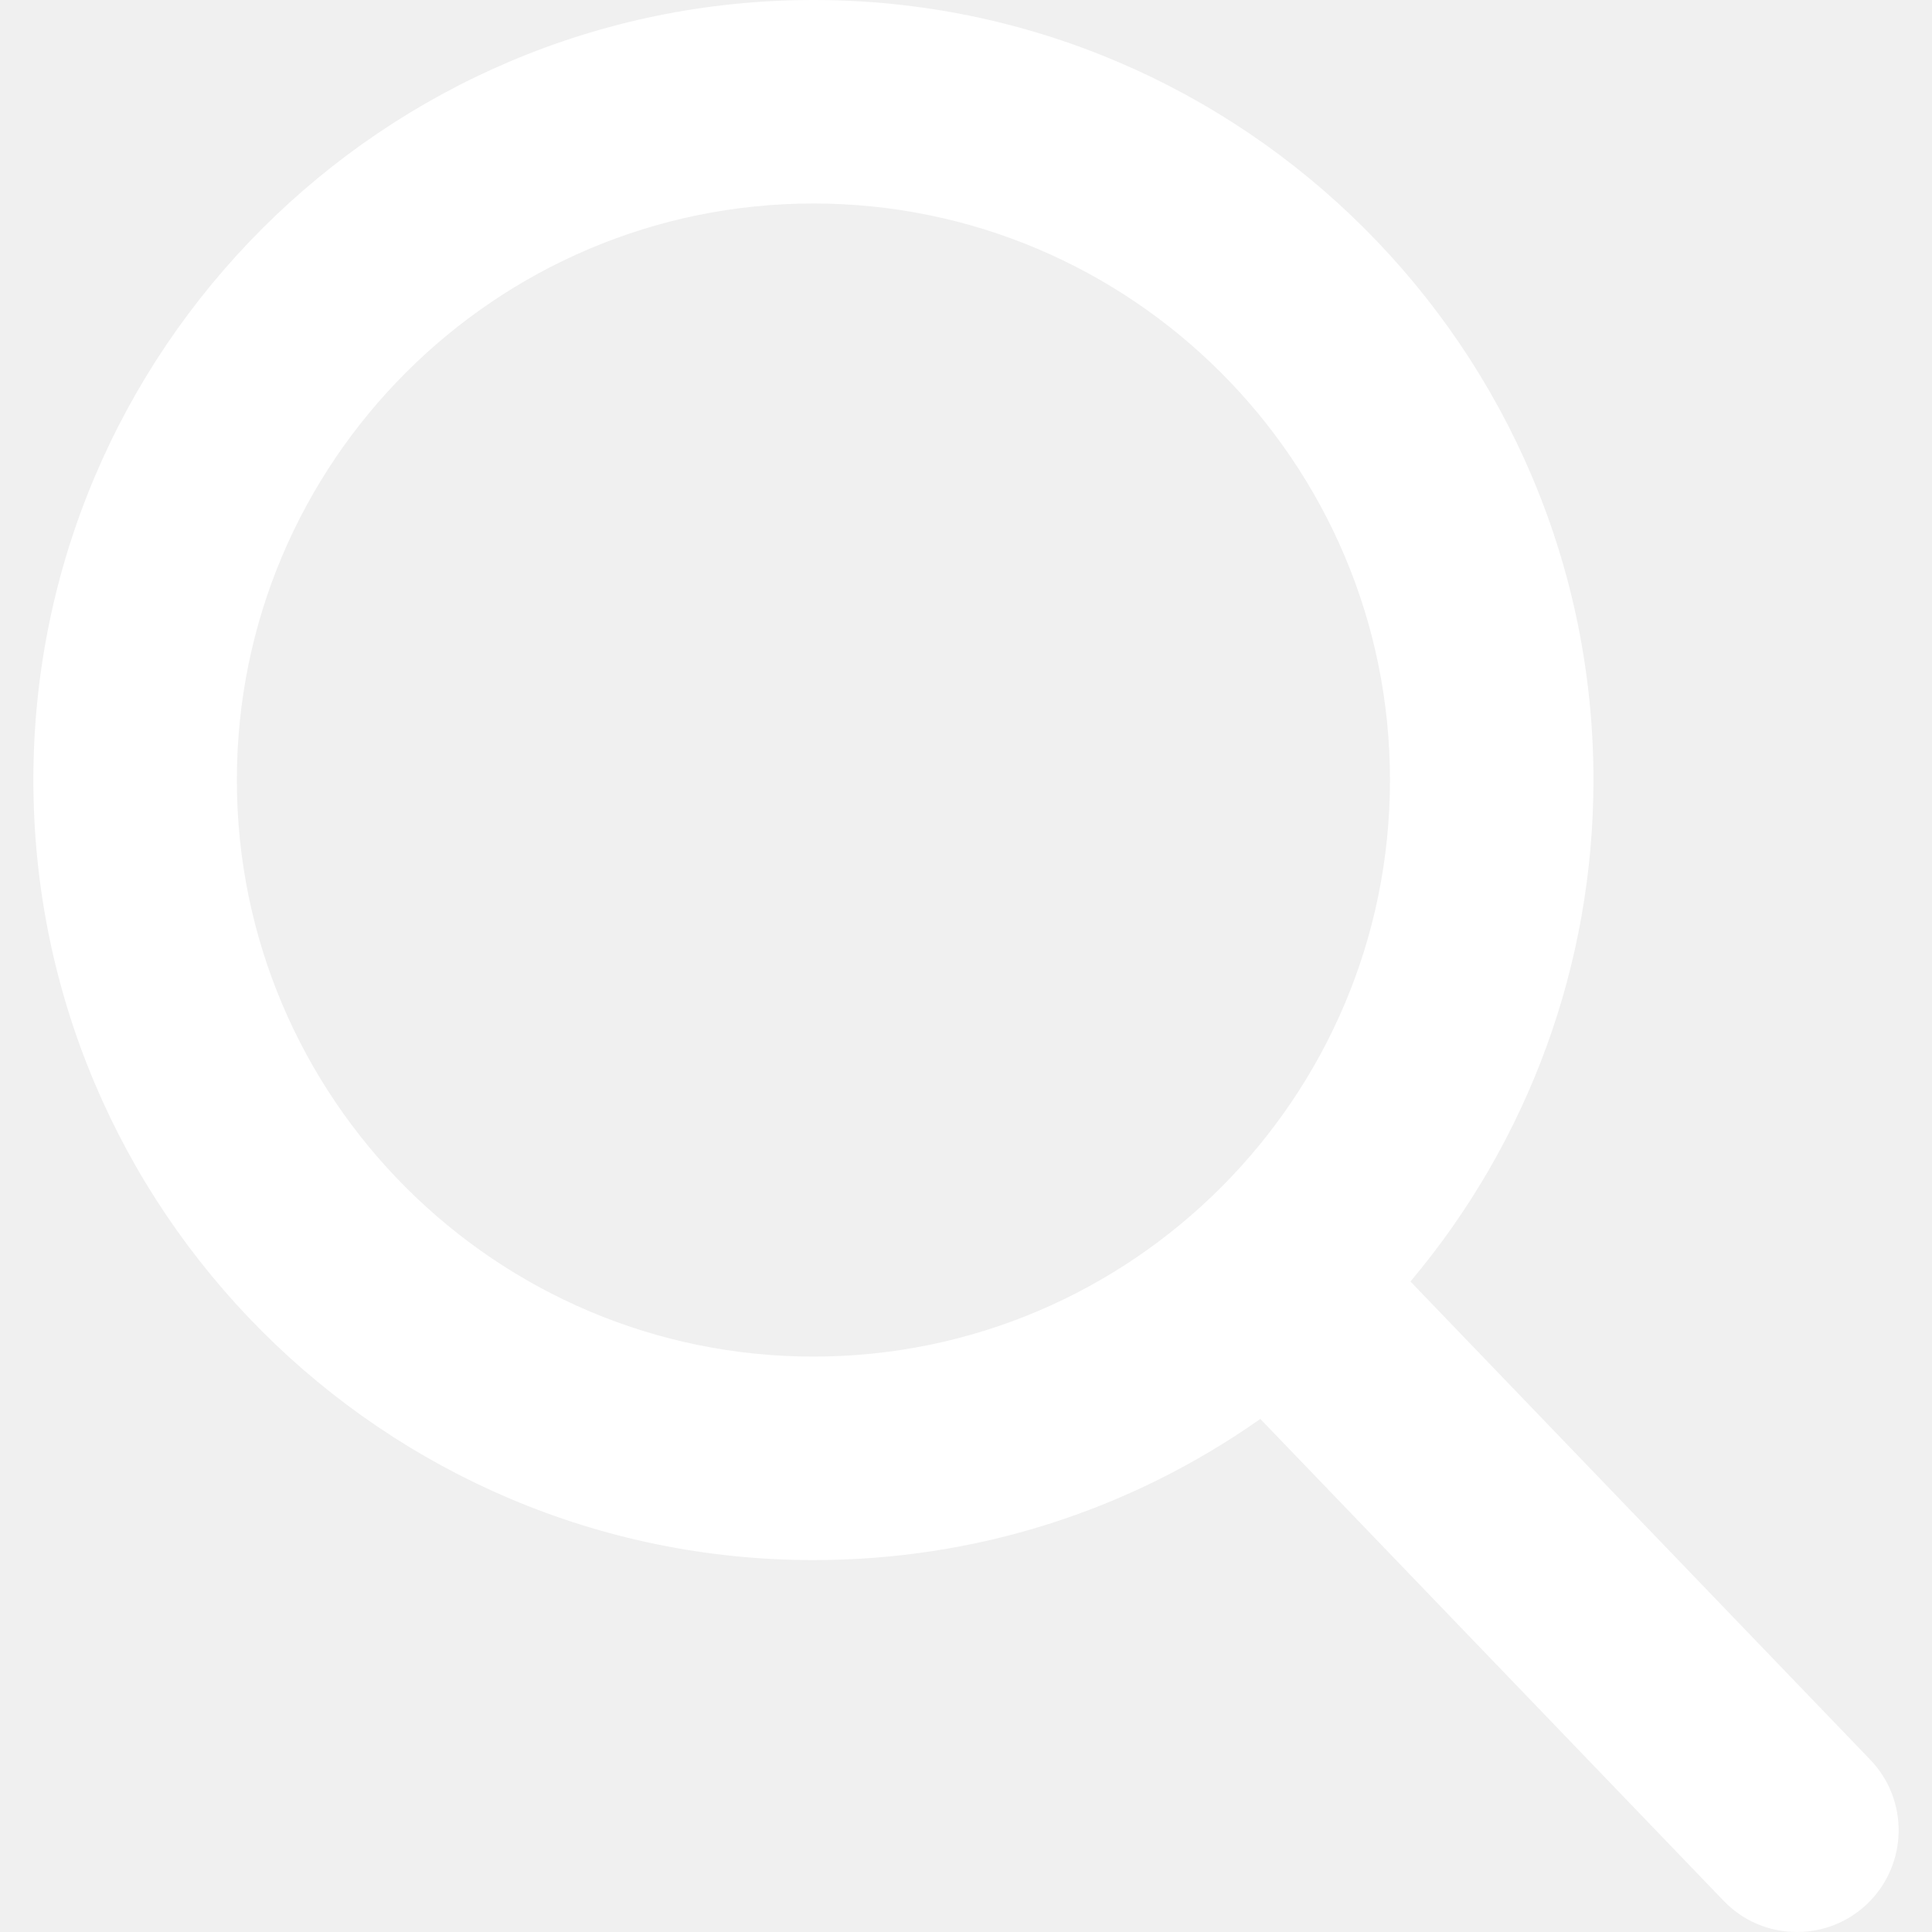
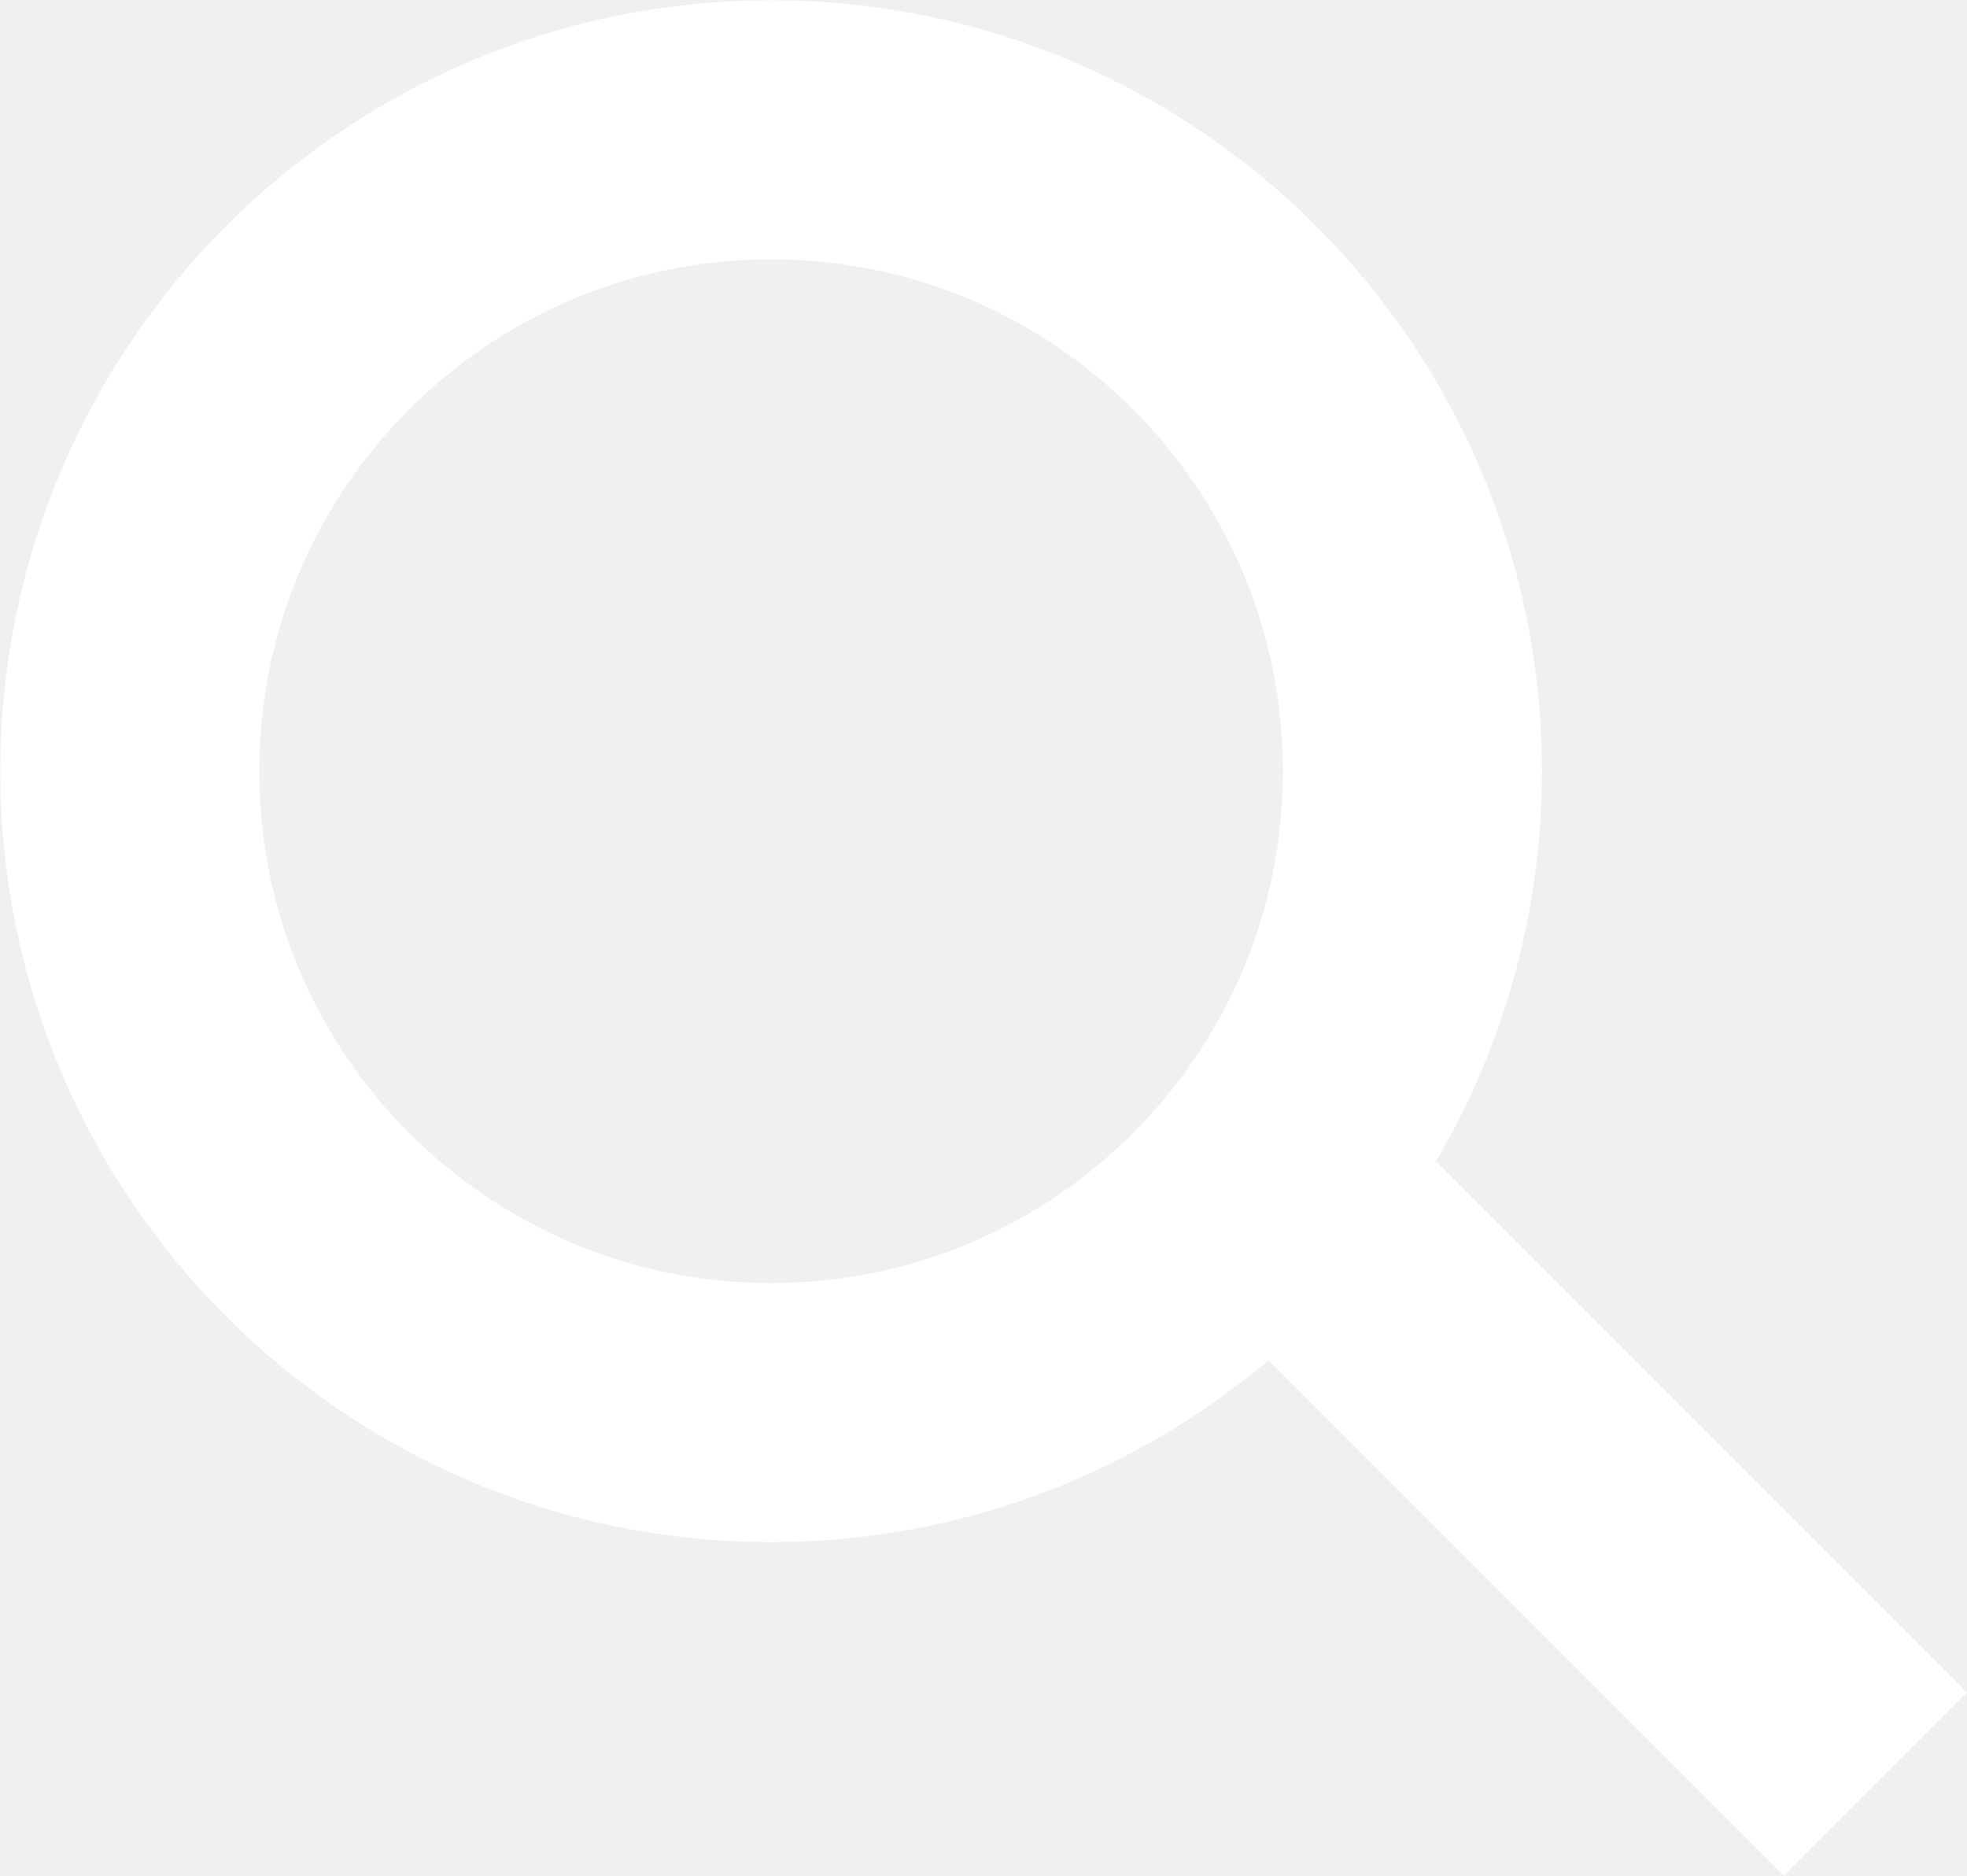
- <svg xmlns="http://www.w3.org/2000/svg" version="1.1" id="Capa_1" x="0px" y="0px" viewBox="0 0 56.966 56.966" style="enable-background:new 0 0 56.966 56.966;" xml:space="preserve" width="512px" height="512px">
-   <path d="M55.146,51.887L41.588,37.786c3.486-4.144,5.396-9.358,5.396-14.786c0-12.682-10.318-23-23-23s-23,10.318-23,23  s10.318,23,23,23c4.761,0,9.298-1.436,13.177-4.162l13.661,14.208c0.571,0.593,1.339,0.92,2.162,0.92  c0.779,0,1.518-0.297,2.079-0.837C56.255,54.982,56.293,53.08,55.146,51.887z M23.984,6c9.374,0,17,7.626,17,17s-7.626,17-17,17  s-17-7.626-17-17S14.61,6,23.984,6z" fill="#FFFFFF" />
-   <g>
- </g>
-   <g>
- </g>
-   <g>
- </g>
-   <g>
- </g>
-   <g>
- </g>
-   <g>
- </g>
-   <g>
- </g>
-   <g>
- </g>
-   <g>
- </g>
-   <g>
- </g>
-   <g>
- </g>
-   <g>
- </g>
-   <g>
- </g>
-   <g>
- </g>
-   <g>
- </g>
+ <svg xmlns="http://www.w3.org/2000/svg" viewBox="0 0 36.07 34.39">
+   <g id="Layer_2" data-name="Layer 2">
+     <g id="bar">
+       <circle cx="14.14" cy="14.14" r="11.76" fill="none" stroke="#fff" stroke-miterlimit="10" stroke-width="4.75" />
+       <line x1="24.64" y1="22.96" x2="34.39" y2="32.71" fill="none" stroke="#fff" stroke-miterlimit="10" stroke-width="4.75" />
+     </g>
+   </g>
</svg>
